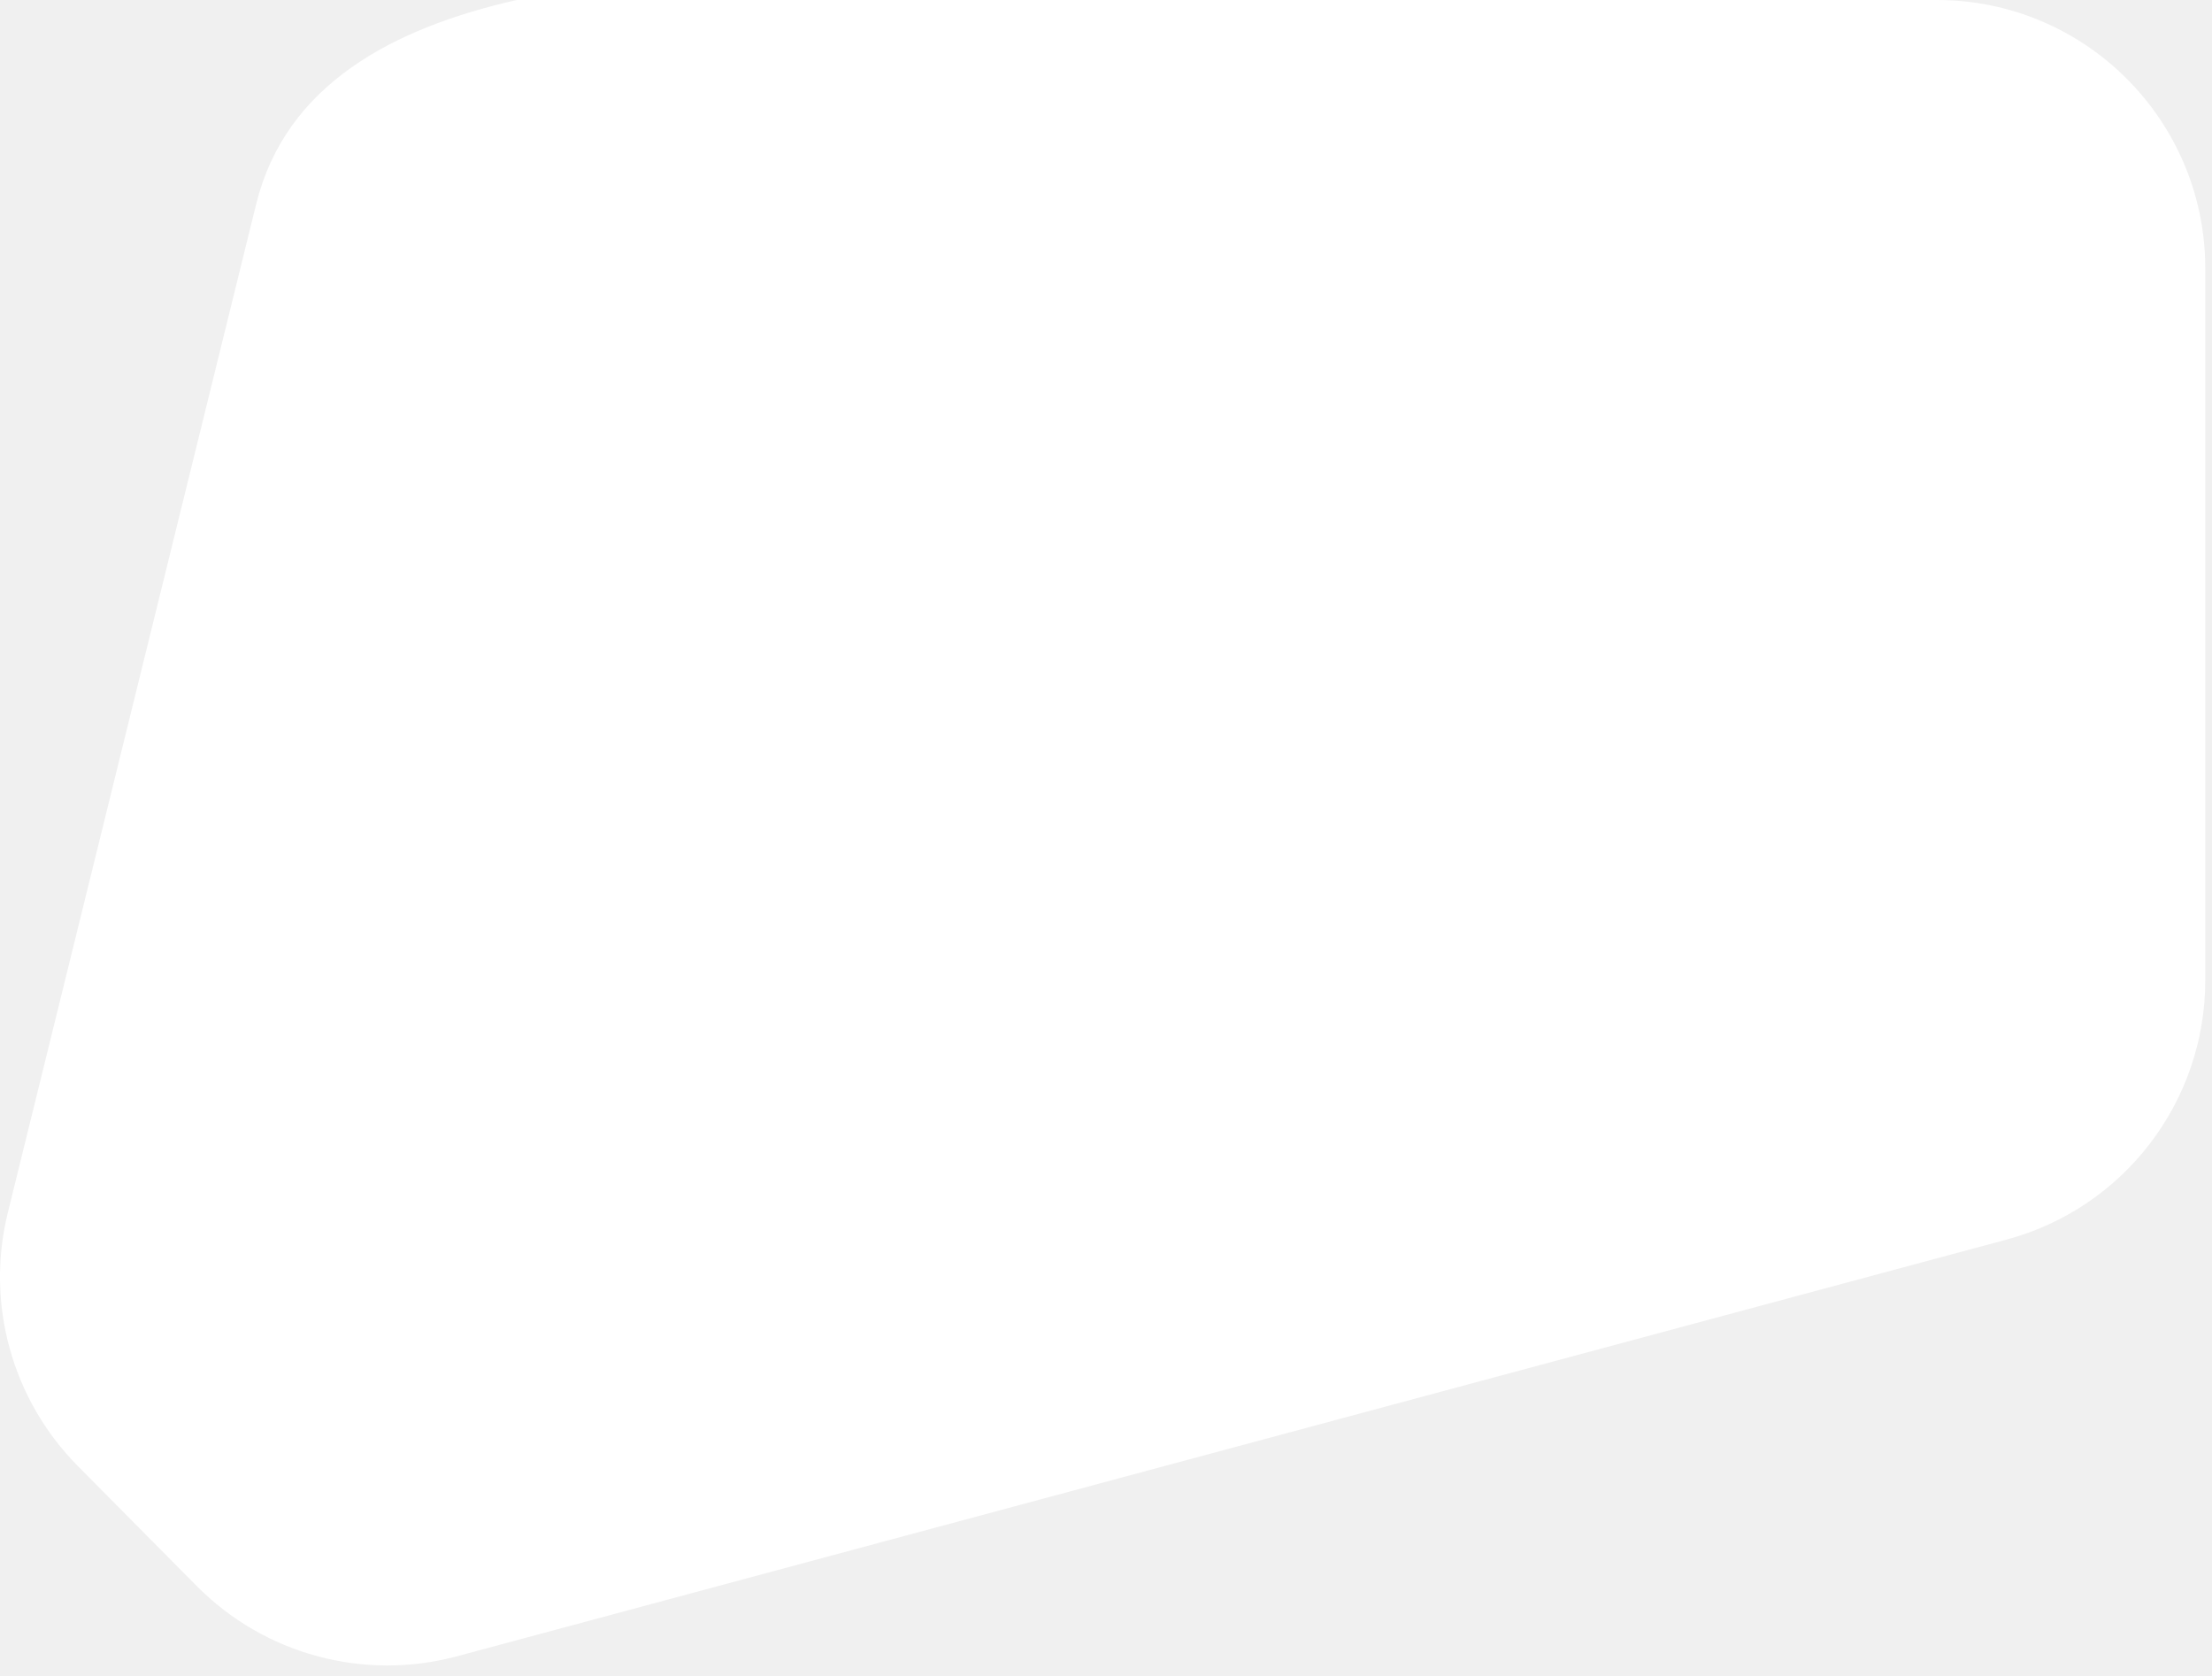
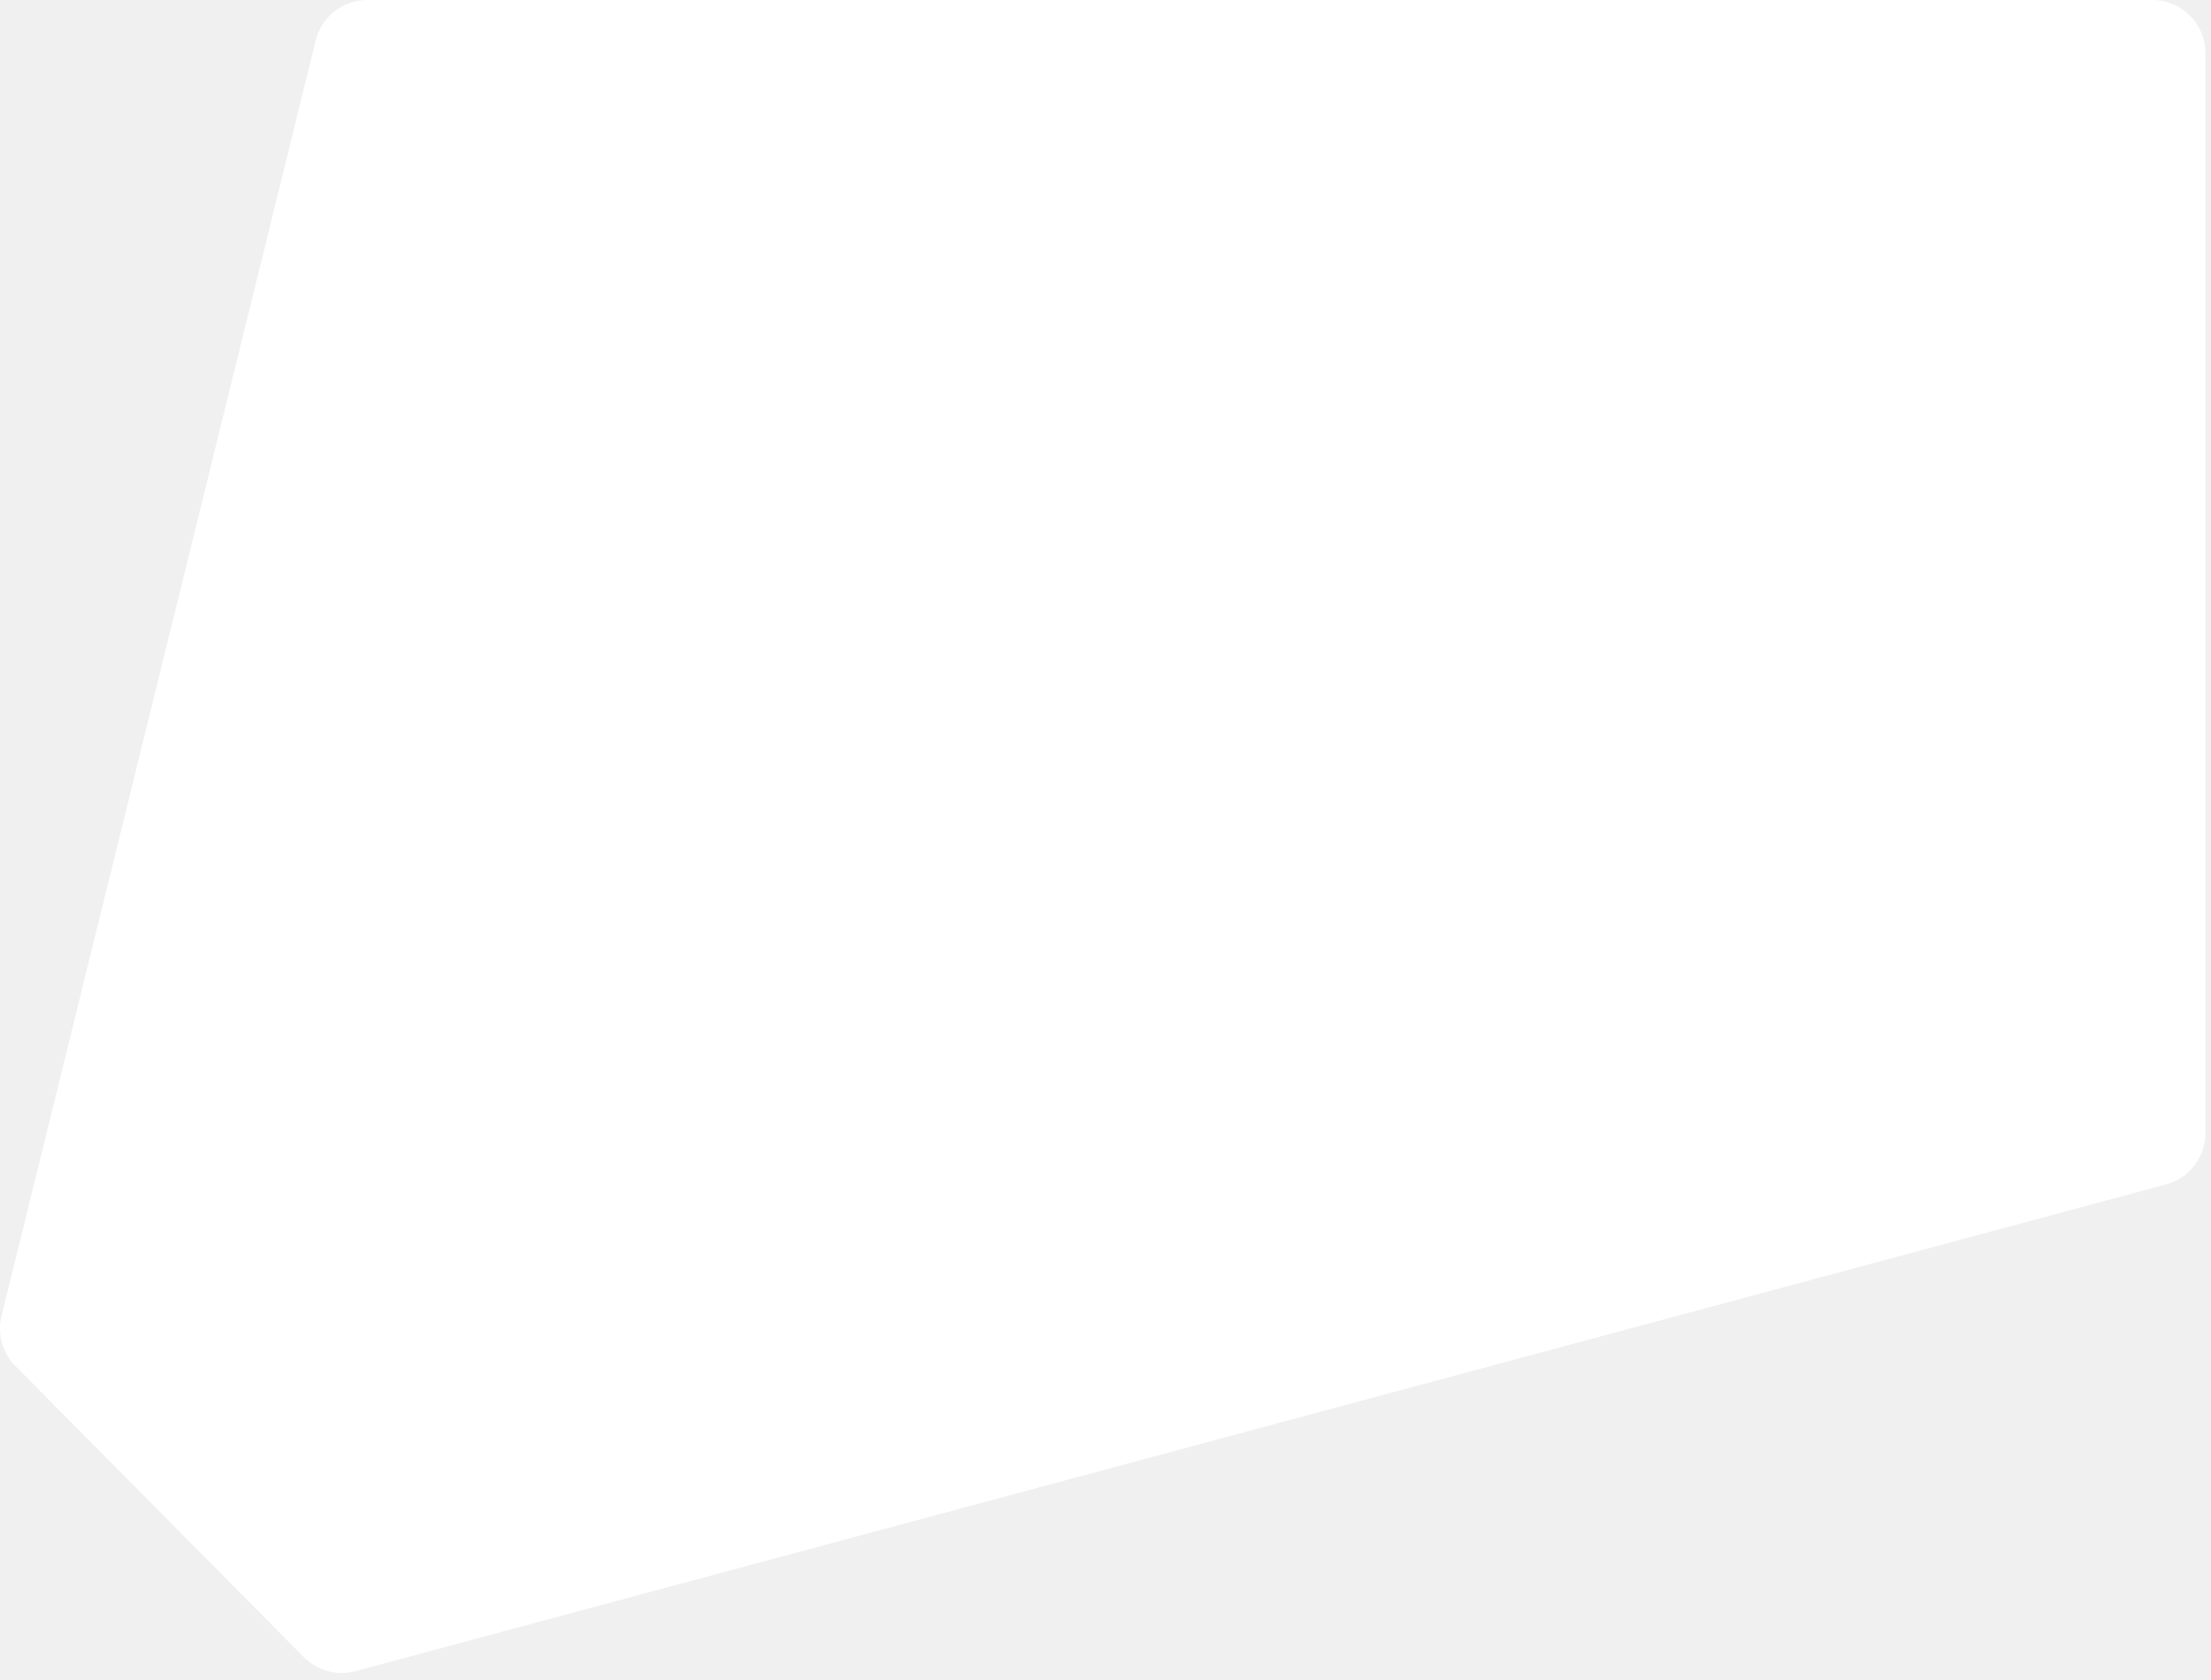
- <svg xmlns="http://www.w3.org/2000/svg" width="206" height="156" viewBox="0 0 206 156" fill="none">
-   <path d="M42.564 154.228C33.892 156.56 24.635 154.061 18.314 147.682L7.241 136.506C1.112 130.32 -1.357 121.389 0.726 112.933L23.853 19.022C26.604 7.851 36.623 2.6 48.127 0H180.373C194.18 0 205.373 11.193 205.373 25V91.287C205.373 102.594 197.784 112.494 186.864 115.43L42.564 154.228Z" fill="white" />
+ <svg xmlns="http://www.w3.org/2000/svg" width="208" height="158" viewBox="0 0 208 158" fill="none">
+   <path d="M33.444 157.246C31.71 157.712 29.858 157.212 28.594 155.936L1.448 128.539C0.222 127.301 -0.271 125.515 0.145 123.824L29.702 3.804C30.252 1.57 32.256 0 34.557 0H202.475C205.236 0 207.475 2.239 207.475 5V106.62C207.475 108.882 205.957 110.862 203.773 111.449L33.444 157.246Z" fill="white" />
</svg>
